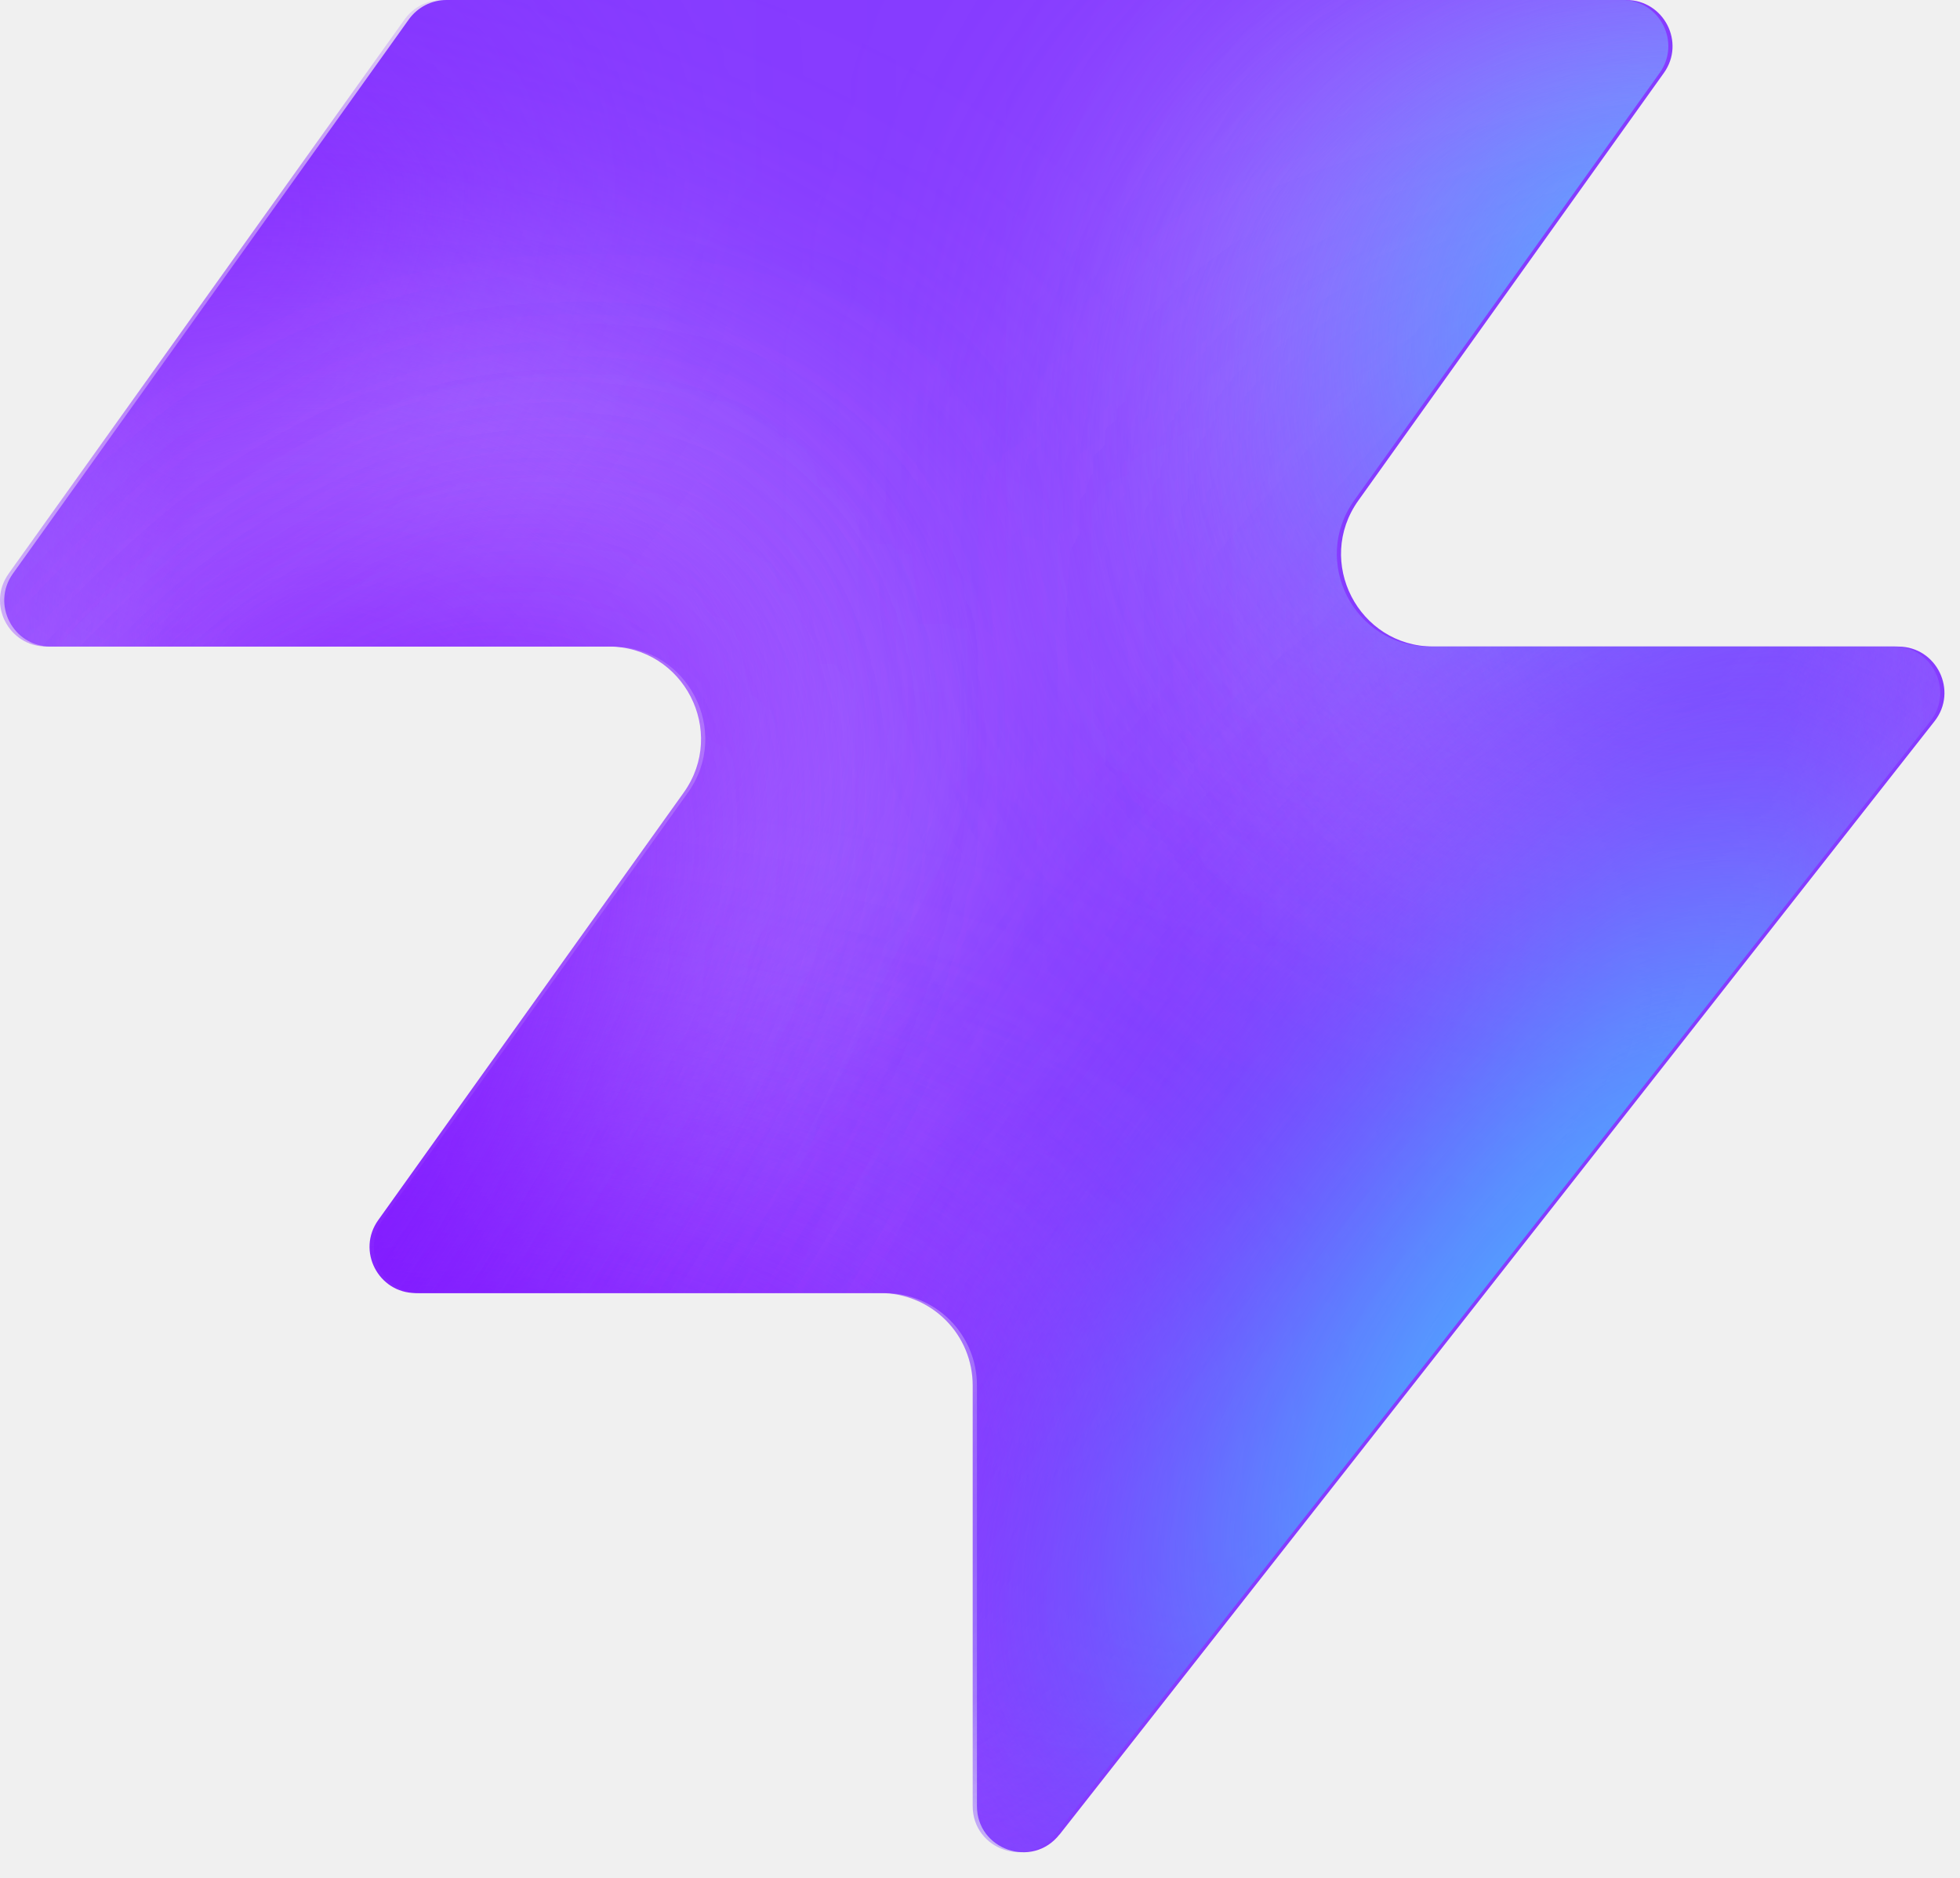
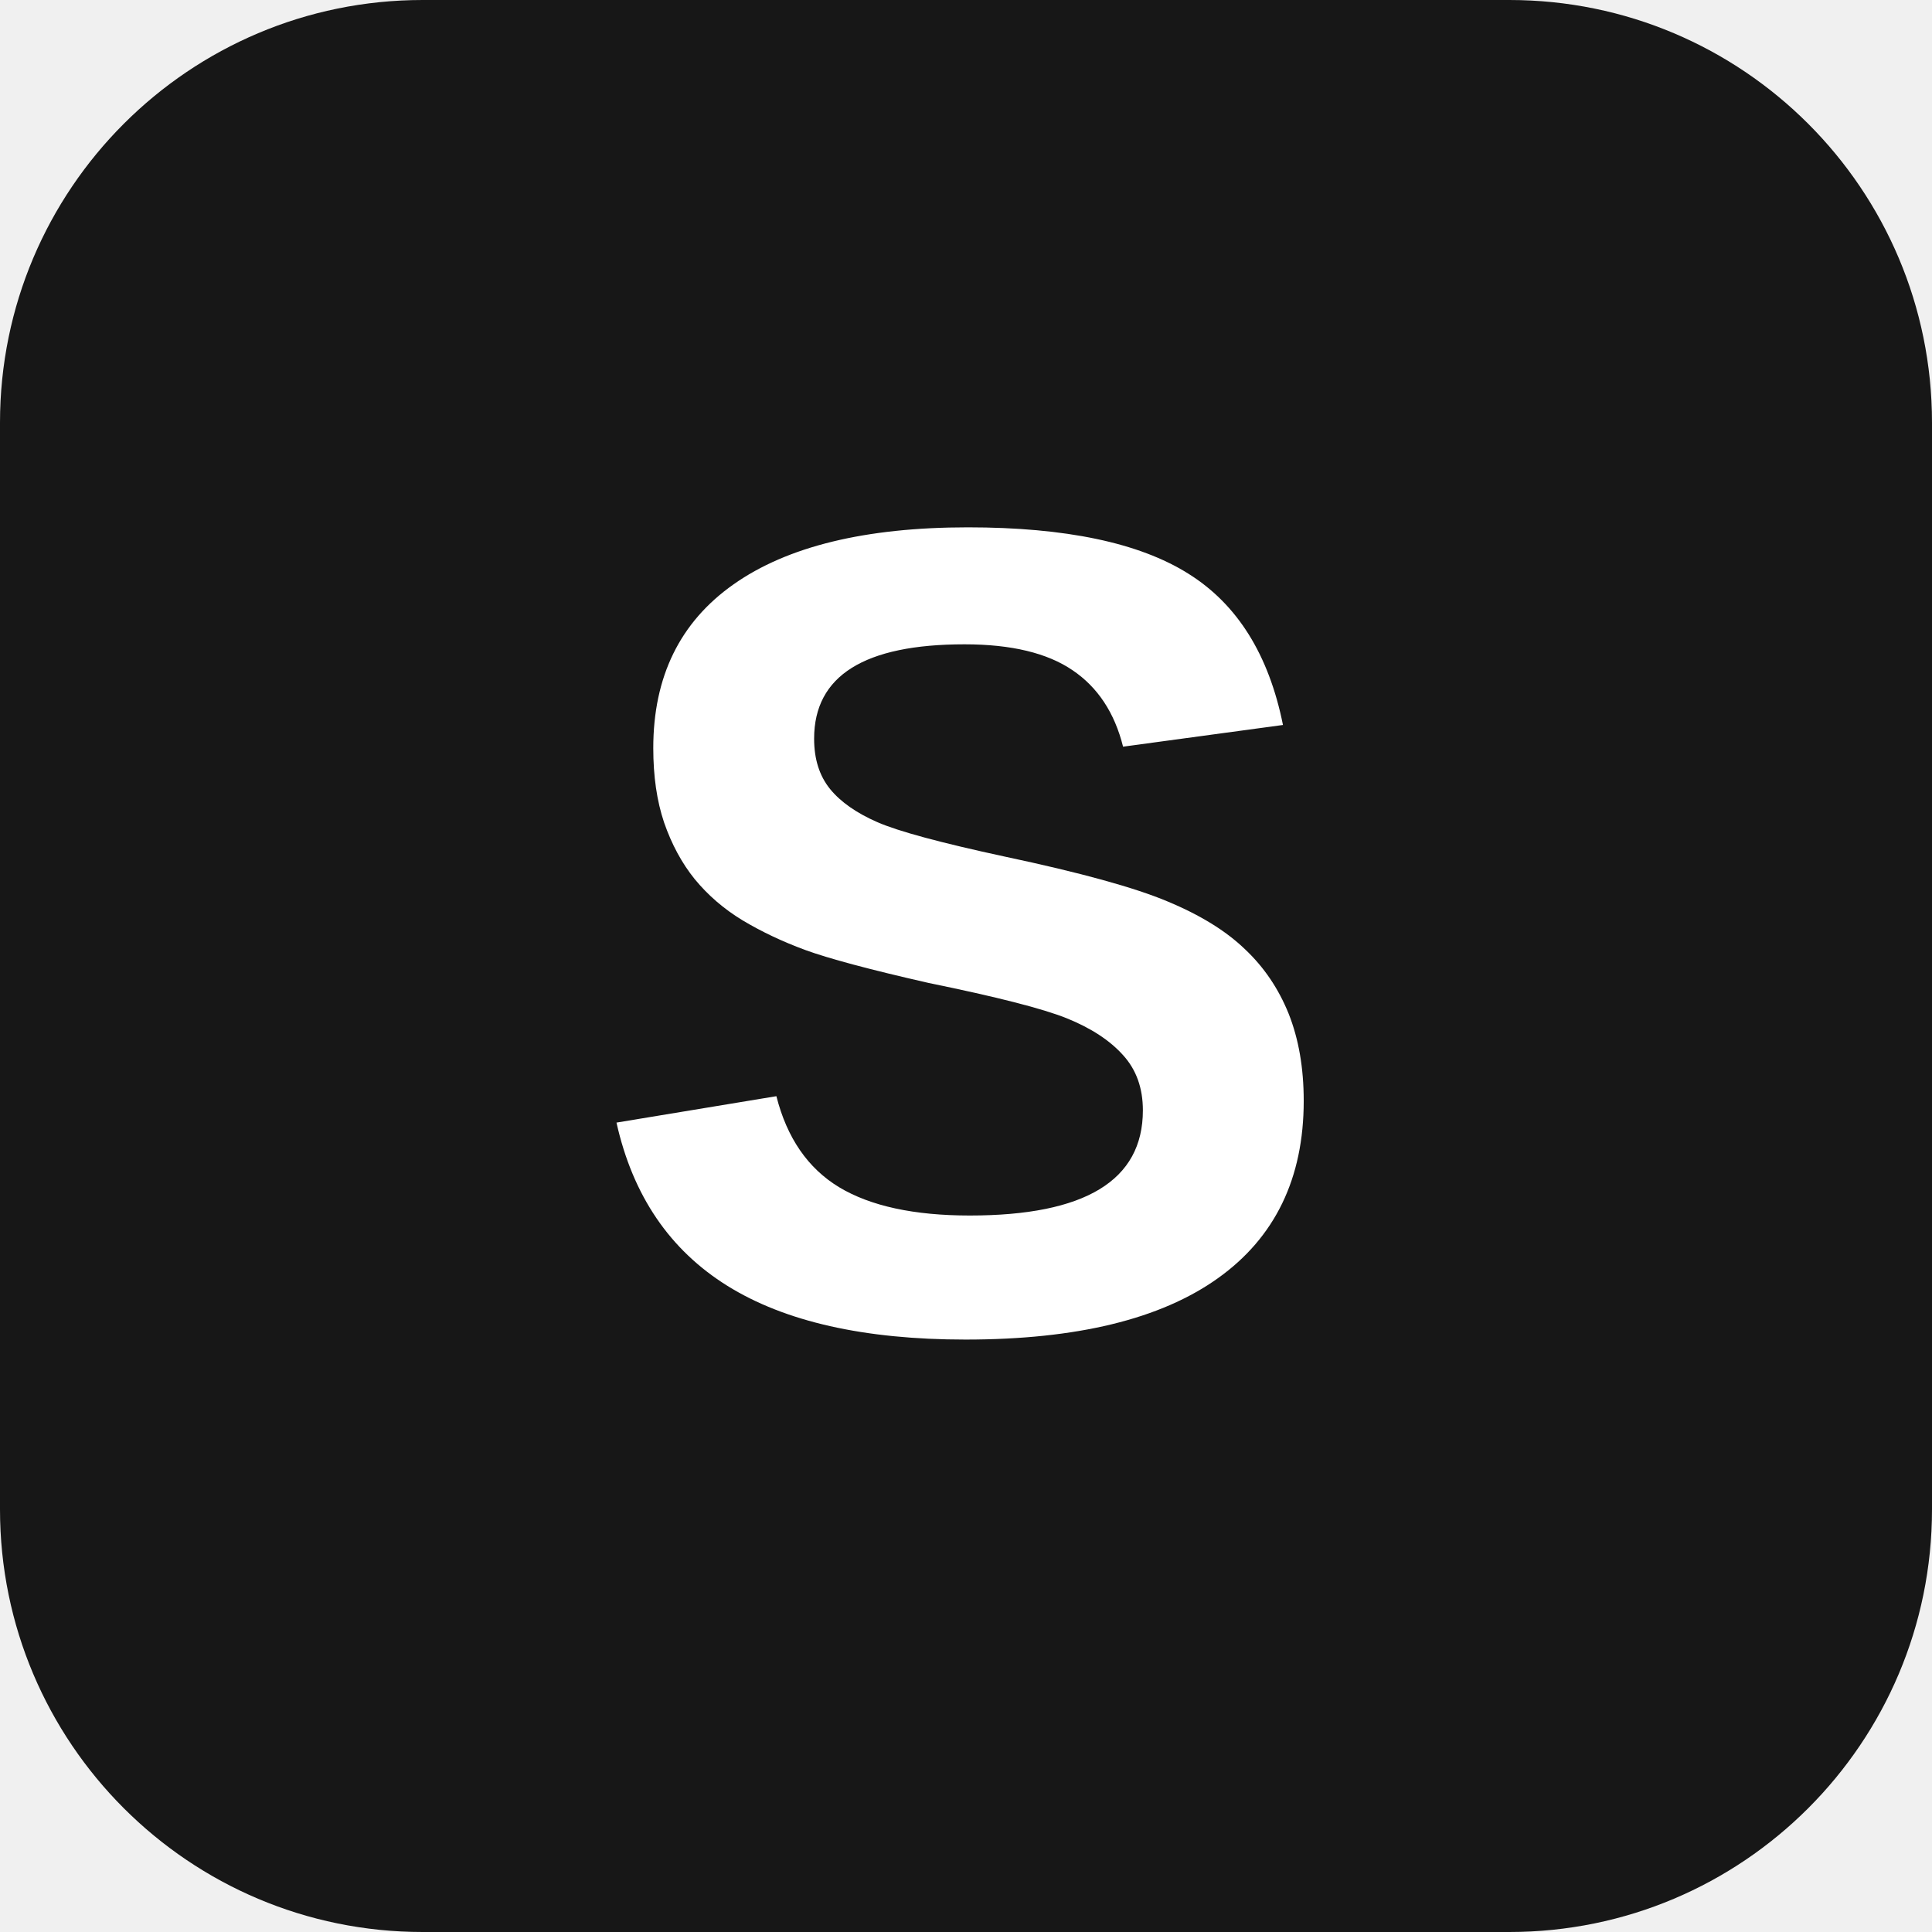
- <svg xmlns="http://www.w3.org/2000/svg" width="48" height="46" fill="none" viewBox="0 0 48 46">
-   <path fill="#863bff" d="M25.946 44.938c-.664.845-2.021.375-2.021-.698V33.937a2.26 2.26 0 0 0-2.262-2.262H10.287c-.92 0-1.456-1.04-.92-1.788l7.48-10.471c1.07-1.497 0-3.578-1.842-3.578H1.237c-.92 0-1.456-1.04-.92-1.788L10.013.474c.214-.297.556-.474.92-.474h28.894c.92 0 1.456 1.04.92 1.788l-7.48 10.471c-1.07 1.498 0 3.579 1.842 3.579h11.377c.943 0 1.473 1.088.89 1.83L25.947 44.94z" style="fill:#863bff;fill:color(display-p3 .525 .23 1);fill-opacity:1" />
-   <mask id="a" width="48" height="46" x="0" y="0" maskUnits="userSpaceOnUse" style="mask-type:alpha">
-     <path fill="#000" d="M25.842 44.938c-.664.844-2.021.375-2.021-.698V33.937a2.26 2.26 0 0 0-2.262-2.262H10.183c-.92 0-1.456-1.04-.92-1.788l7.48-10.471c1.07-1.498 0-3.579-1.842-3.579H1.133c-.92 0-1.456-1.04-.92-1.787L9.91.473c.214-.297.556-.474.92-.474h28.894c.92 0 1.456 1.04.92 1.788l-7.48 10.471c-1.07 1.498 0 3.578 1.842 3.578h11.377c.943 0 1.473 1.088.89 1.832L25.843 44.94z" style="fill:#000;fill-opacity:1" />
-   </mask>
-   <g mask="url(#a)">
-     <g filter="url(#b)">
-       <ellipse cx="5.508" cy="14.704" fill="#ede6ff" rx="5.508" ry="14.704" style="fill:#ede6ff;fill:color(display-p3 .927 .903 1);fill-opacity:1" transform="matrix(.00324 1 1 -.00324 -4.47 31.516)" />
-     </g>
-     <g filter="url(#c)">
-       <ellipse cx="10.399" cy="29.851" fill="#ede6ff" rx="10.399" ry="29.851" style="fill:#ede6ff;fill:color(display-p3 .927 .903 1);fill-opacity:1" transform="matrix(.00324 1 1 -.00324 -39.328 7.883)" />
-     </g>
-     <g filter="url(#d)">
-       <ellipse cx="5.508" cy="30.487" fill="#7e14ff" rx="5.508" ry="30.487" style="fill:#7e14ff;fill:color(display-p3 .492 .077 1);fill-opacity:1" transform="rotate(89.814 -25.913 -14.639)scale(1 -1)" />
-     </g>
-     <g filter="url(#e)">
-       <ellipse cx="5.508" cy="30.599" fill="#7e14ff" rx="5.508" ry="30.599" style="fill:#7e14ff;fill:color(display-p3 .492 .077 1);fill-opacity:1" transform="rotate(89.814 -32.644 -3.334)scale(1 -1)" />
-     </g>
-     <g filter="url(#f)">
-       <ellipse cx="5.508" cy="30.599" fill="#7e14ff" rx="5.508" ry="30.599" style="fill:#7e14ff;fill:color(display-p3 .492 .077 1);fill-opacity:1" transform="matrix(.00324 1 1 -.00324 -34.34 30.47)" />
-     </g>
-     <g filter="url(#g)">
-       <ellipse cx="14.072" cy="22.078" fill="#ede6ff" rx="14.072" ry="22.078" style="fill:#ede6ff;fill:color(display-p3 .927 .903 1);fill-opacity:1" transform="rotate(93.35 24.506 48.493)scale(-1 1)" />
-     </g>
-     <g filter="url(#h)">
-       <ellipse cx="3.47" cy="21.501" fill="#7e14ff" rx="3.47" ry="21.501" style="fill:#7e14ff;fill:color(display-p3 .492 .077 1);fill-opacity:1" transform="rotate(89.009 28.708 47.59)scale(-1 1)" />
-     </g>
-     <g filter="url(#i)">
-       <ellipse cx="3.47" cy="21.501" fill="#7e14ff" rx="3.47" ry="21.501" style="fill:#7e14ff;fill:color(display-p3 .492 .077 1);fill-opacity:1" transform="rotate(89.009 28.708 47.59)scale(-1 1)" />
-     </g>
-     <g filter="url(#j)">
-       <ellipse cx=".387" cy="8.972" fill="#7e14ff" rx="4.407" ry="29.108" style="fill:#7e14ff;fill:color(display-p3 .492 .077 1);fill-opacity:1" transform="rotate(39.51 .387 8.972)" />
-     </g>
-     <g filter="url(#k)">
-       <ellipse cx="47.523" cy="-6.092" fill="#7e14ff" rx="4.407" ry="29.108" style="fill:#7e14ff;fill:color(display-p3 .492 .077 1);fill-opacity:1" transform="rotate(37.892 47.523 -6.092)" />
-     </g>
-     <g filter="url(#l)">
-       <ellipse cx="41.412" cy="6.333" fill="#47bfff" rx="5.971" ry="9.665" style="fill:#47bfff;fill:color(display-p3 .28 .748 1);fill-opacity:1" transform="rotate(37.892 41.412 6.333)" />
-     </g>
-     <g filter="url(#m)">
-       <ellipse cx="-1.879" cy="38.332" fill="#7e14ff" rx="4.407" ry="29.108" style="fill:#7e14ff;fill:color(display-p3 .492 .077 1);fill-opacity:1" transform="rotate(37.892 -1.88 38.332)" />
-     </g>
-     <g filter="url(#n)">
-       <ellipse cx="-1.879" cy="38.332" fill="#7e14ff" rx="4.407" ry="29.108" style="fill:#7e14ff;fill:color(display-p3 .492 .077 1);fill-opacity:1" transform="rotate(37.892 -1.88 38.332)" />
-     </g>
-     <g filter="url(#o)">
-       <ellipse cx="35.651" cy="29.907" fill="#7e14ff" rx="4.407" ry="29.108" style="fill:#7e14ff;fill:color(display-p3 .492 .077 1);fill-opacity:1" transform="rotate(37.892 35.651 29.907)" />
-     </g>
-     <g filter="url(#p)">
-       <ellipse cx="38.418" cy="32.4" fill="#47bfff" rx="5.971" ry="15.297" style="fill:#47bfff;fill:color(display-p3 .28 .748 1);fill-opacity:1" transform="rotate(37.892 38.418 32.4)" />
-     </g>
-   </g>
-   <defs>
-     <filter id="b" width="60.045" height="41.654" x="-19.77" y="16.149" color-interpolation-filters="sRGB" filterUnits="userSpaceOnUse">
-       <feFlood flood-opacity="0" result="BackgroundImageFix" />
-       <feBlend in="SourceGraphic" in2="BackgroundImageFix" result="shape" />
-       <feGaussianBlur result="effect1_foregroundBlur_2002_17158" stdDeviation="7.659" />
-     </filter>
-     <filter id="c" width="90.34" height="51.437" x="-54.613" y="-7.533" color-interpolation-filters="sRGB" filterUnits="userSpaceOnUse">
-       <feFlood flood-opacity="0" result="BackgroundImageFix" />
-       <feBlend in="SourceGraphic" in2="BackgroundImageFix" result="shape" />
-       <feGaussianBlur result="effect1_foregroundBlur_2002_17158" stdDeviation="7.659" />
-     </filter>
-     <filter id="d" width="79.355" height="29.4" x="-49.64" y="2.03" color-interpolation-filters="sRGB" filterUnits="userSpaceOnUse">
-       <feFlood flood-opacity="0" result="BackgroundImageFix" />
-       <feBlend in="SourceGraphic" in2="BackgroundImageFix" result="shape" />
-       <feGaussianBlur result="effect1_foregroundBlur_2002_17158" stdDeviation="4.596" />
-     </filter>
-     <filter id="e" width="79.579" height="29.4" x="-45.045" y="20.029" color-interpolation-filters="sRGB" filterUnits="userSpaceOnUse">
-       <feFlood flood-opacity="0" result="BackgroundImageFix" />
-       <feBlend in="SourceGraphic" in2="BackgroundImageFix" result="shape" />
-       <feGaussianBlur result="effect1_foregroundBlur_2002_17158" stdDeviation="4.596" />
-     </filter>
-     <filter id="f" width="79.579" height="29.4" x="-43.513" y="21.178" color-interpolation-filters="sRGB" filterUnits="userSpaceOnUse">
-       <feFlood flood-opacity="0" result="BackgroundImageFix" />
-       <feBlend in="SourceGraphic" in2="BackgroundImageFix" result="shape" />
-       <feGaussianBlur result="effect1_foregroundBlur_2002_17158" stdDeviation="4.596" />
-     </filter>
-     <filter id="g" width="74.749" height="58.852" x="15.756" y="-17.901" color-interpolation-filters="sRGB" filterUnits="userSpaceOnUse">
-       <feFlood flood-opacity="0" result="BackgroundImageFix" />
-       <feBlend in="SourceGraphic" in2="BackgroundImageFix" result="shape" />
-       <feGaussianBlur result="effect1_foregroundBlur_2002_17158" stdDeviation="7.659" />
-     </filter>
-     <filter id="h" width="61.377" height="25.362" x="23.548" y="2.284" color-interpolation-filters="sRGB" filterUnits="userSpaceOnUse">
-       <feFlood flood-opacity="0" result="BackgroundImageFix" />
-       <feBlend in="SourceGraphic" in2="BackgroundImageFix" result="shape" />
-       <feGaussianBlur result="effect1_foregroundBlur_2002_17158" stdDeviation="4.596" />
-     </filter>
-     <filter id="i" width="61.377" height="25.362" x="23.548" y="2.284" color-interpolation-filters="sRGB" filterUnits="userSpaceOnUse">
-       <feFlood flood-opacity="0" result="BackgroundImageFix" />
-       <feBlend in="SourceGraphic" in2="BackgroundImageFix" result="shape" />
-       <feGaussianBlur result="effect1_foregroundBlur_2002_17158" stdDeviation="4.596" />
-     </filter>
-     <filter id="j" width="56.045" height="63.649" x="-27.636" y="-22.853" color-interpolation-filters="sRGB" filterUnits="userSpaceOnUse">
-       <feFlood flood-opacity="0" result="BackgroundImageFix" />
-       <feBlend in="SourceGraphic" in2="BackgroundImageFix" result="shape" />
-       <feGaussianBlur result="effect1_foregroundBlur_2002_17158" stdDeviation="4.596" />
-     </filter>
-     <filter id="k" width="54.814" height="64.646" x="20.116" y="-38.415" color-interpolation-filters="sRGB" filterUnits="userSpaceOnUse">
-       <feFlood flood-opacity="0" result="BackgroundImageFix" />
-       <feBlend in="SourceGraphic" in2="BackgroundImageFix" result="shape" />
-       <feGaussianBlur result="effect1_foregroundBlur_2002_17158" stdDeviation="4.596" />
-     </filter>
-     <filter id="l" width="33.541" height="35.313" x="24.641" y="-11.323" color-interpolation-filters="sRGB" filterUnits="userSpaceOnUse">
-       <feFlood flood-opacity="0" result="BackgroundImageFix" />
-       <feBlend in="SourceGraphic" in2="BackgroundImageFix" result="shape" />
-       <feGaussianBlur result="effect1_foregroundBlur_2002_17158" stdDeviation="4.596" />
-     </filter>
-     <filter id="m" width="54.814" height="64.646" x="-29.286" y="6.009" color-interpolation-filters="sRGB" filterUnits="userSpaceOnUse">
-       <feFlood flood-opacity="0" result="BackgroundImageFix" />
-       <feBlend in="SourceGraphic" in2="BackgroundImageFix" result="shape" />
-       <feGaussianBlur result="effect1_foregroundBlur_2002_17158" stdDeviation="4.596" />
-     </filter>
-     <filter id="n" width="54.814" height="64.646" x="-29.286" y="6.009" color-interpolation-filters="sRGB" filterUnits="userSpaceOnUse">
-       <feFlood flood-opacity="0" result="BackgroundImageFix" />
-       <feBlend in="SourceGraphic" in2="BackgroundImageFix" result="shape" />
-       <feGaussianBlur result="effect1_foregroundBlur_2002_17158" stdDeviation="4.596" />
-     </filter>
-     <filter id="o" width="54.814" height="64.646" x="8.244" y="-2.416" color-interpolation-filters="sRGB" filterUnits="userSpaceOnUse">
-       <feFlood flood-opacity="0" result="BackgroundImageFix" />
-       <feBlend in="SourceGraphic" in2="BackgroundImageFix" result="shape" />
-       <feGaussianBlur result="effect1_foregroundBlur_2002_17158" stdDeviation="4.596" />
-     </filter>
-     <filter id="p" width="39.409" height="43.623" x="18.713" y="10.588" color-interpolation-filters="sRGB" filterUnits="userSpaceOnUse">
-       <feFlood flood-opacity="0" result="BackgroundImageFix" />
-       <feBlend in="SourceGraphic" in2="BackgroundImageFix" result="shape" />
-       <feGaussianBlur result="effect1_foregroundBlur_2002_17158" stdDeviation="4.596" />
-     </filter>
-   </defs>
+ <svg xmlns="http://www.w3.org/2000/svg" viewBox="0 0 64 64">
+   <rect width="64" height="64" rx="14" fill="#171717" />
+   <text x="32" y="44" font-family="Arial, sans-serif" font-size="38" font-weight="700" text-anchor="middle" fill="#ffffff">S</text>
</svg>
